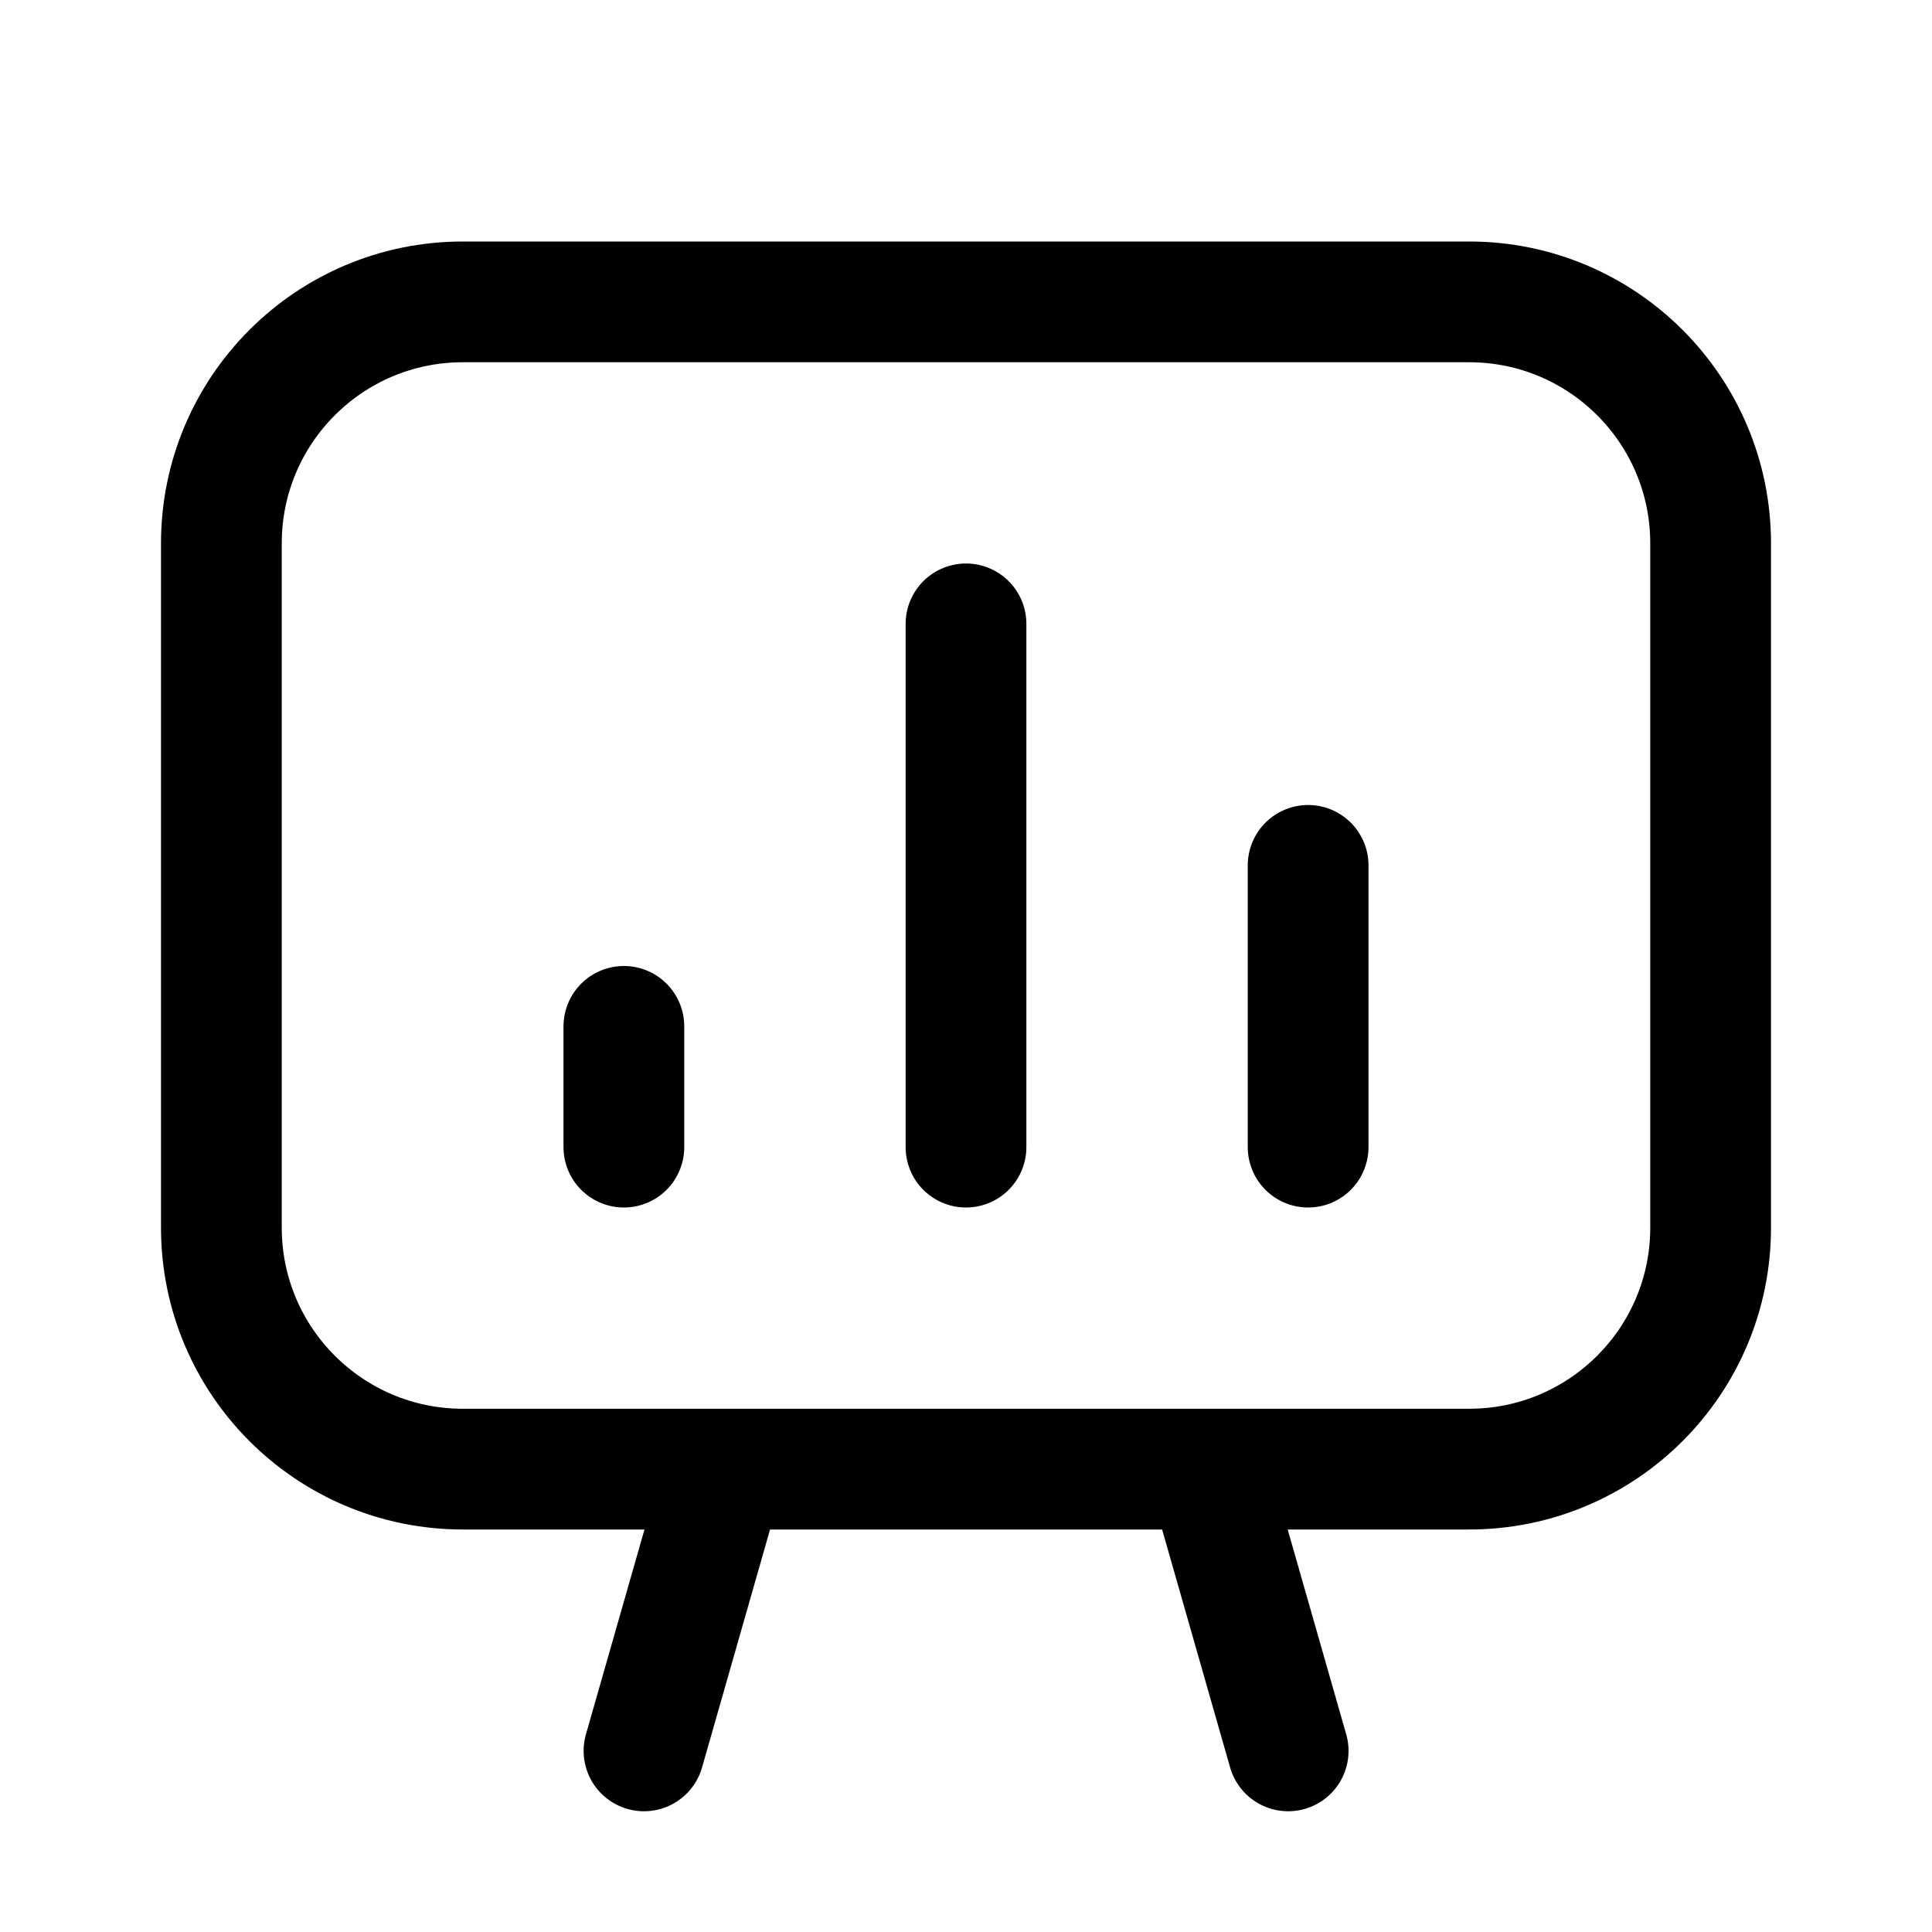
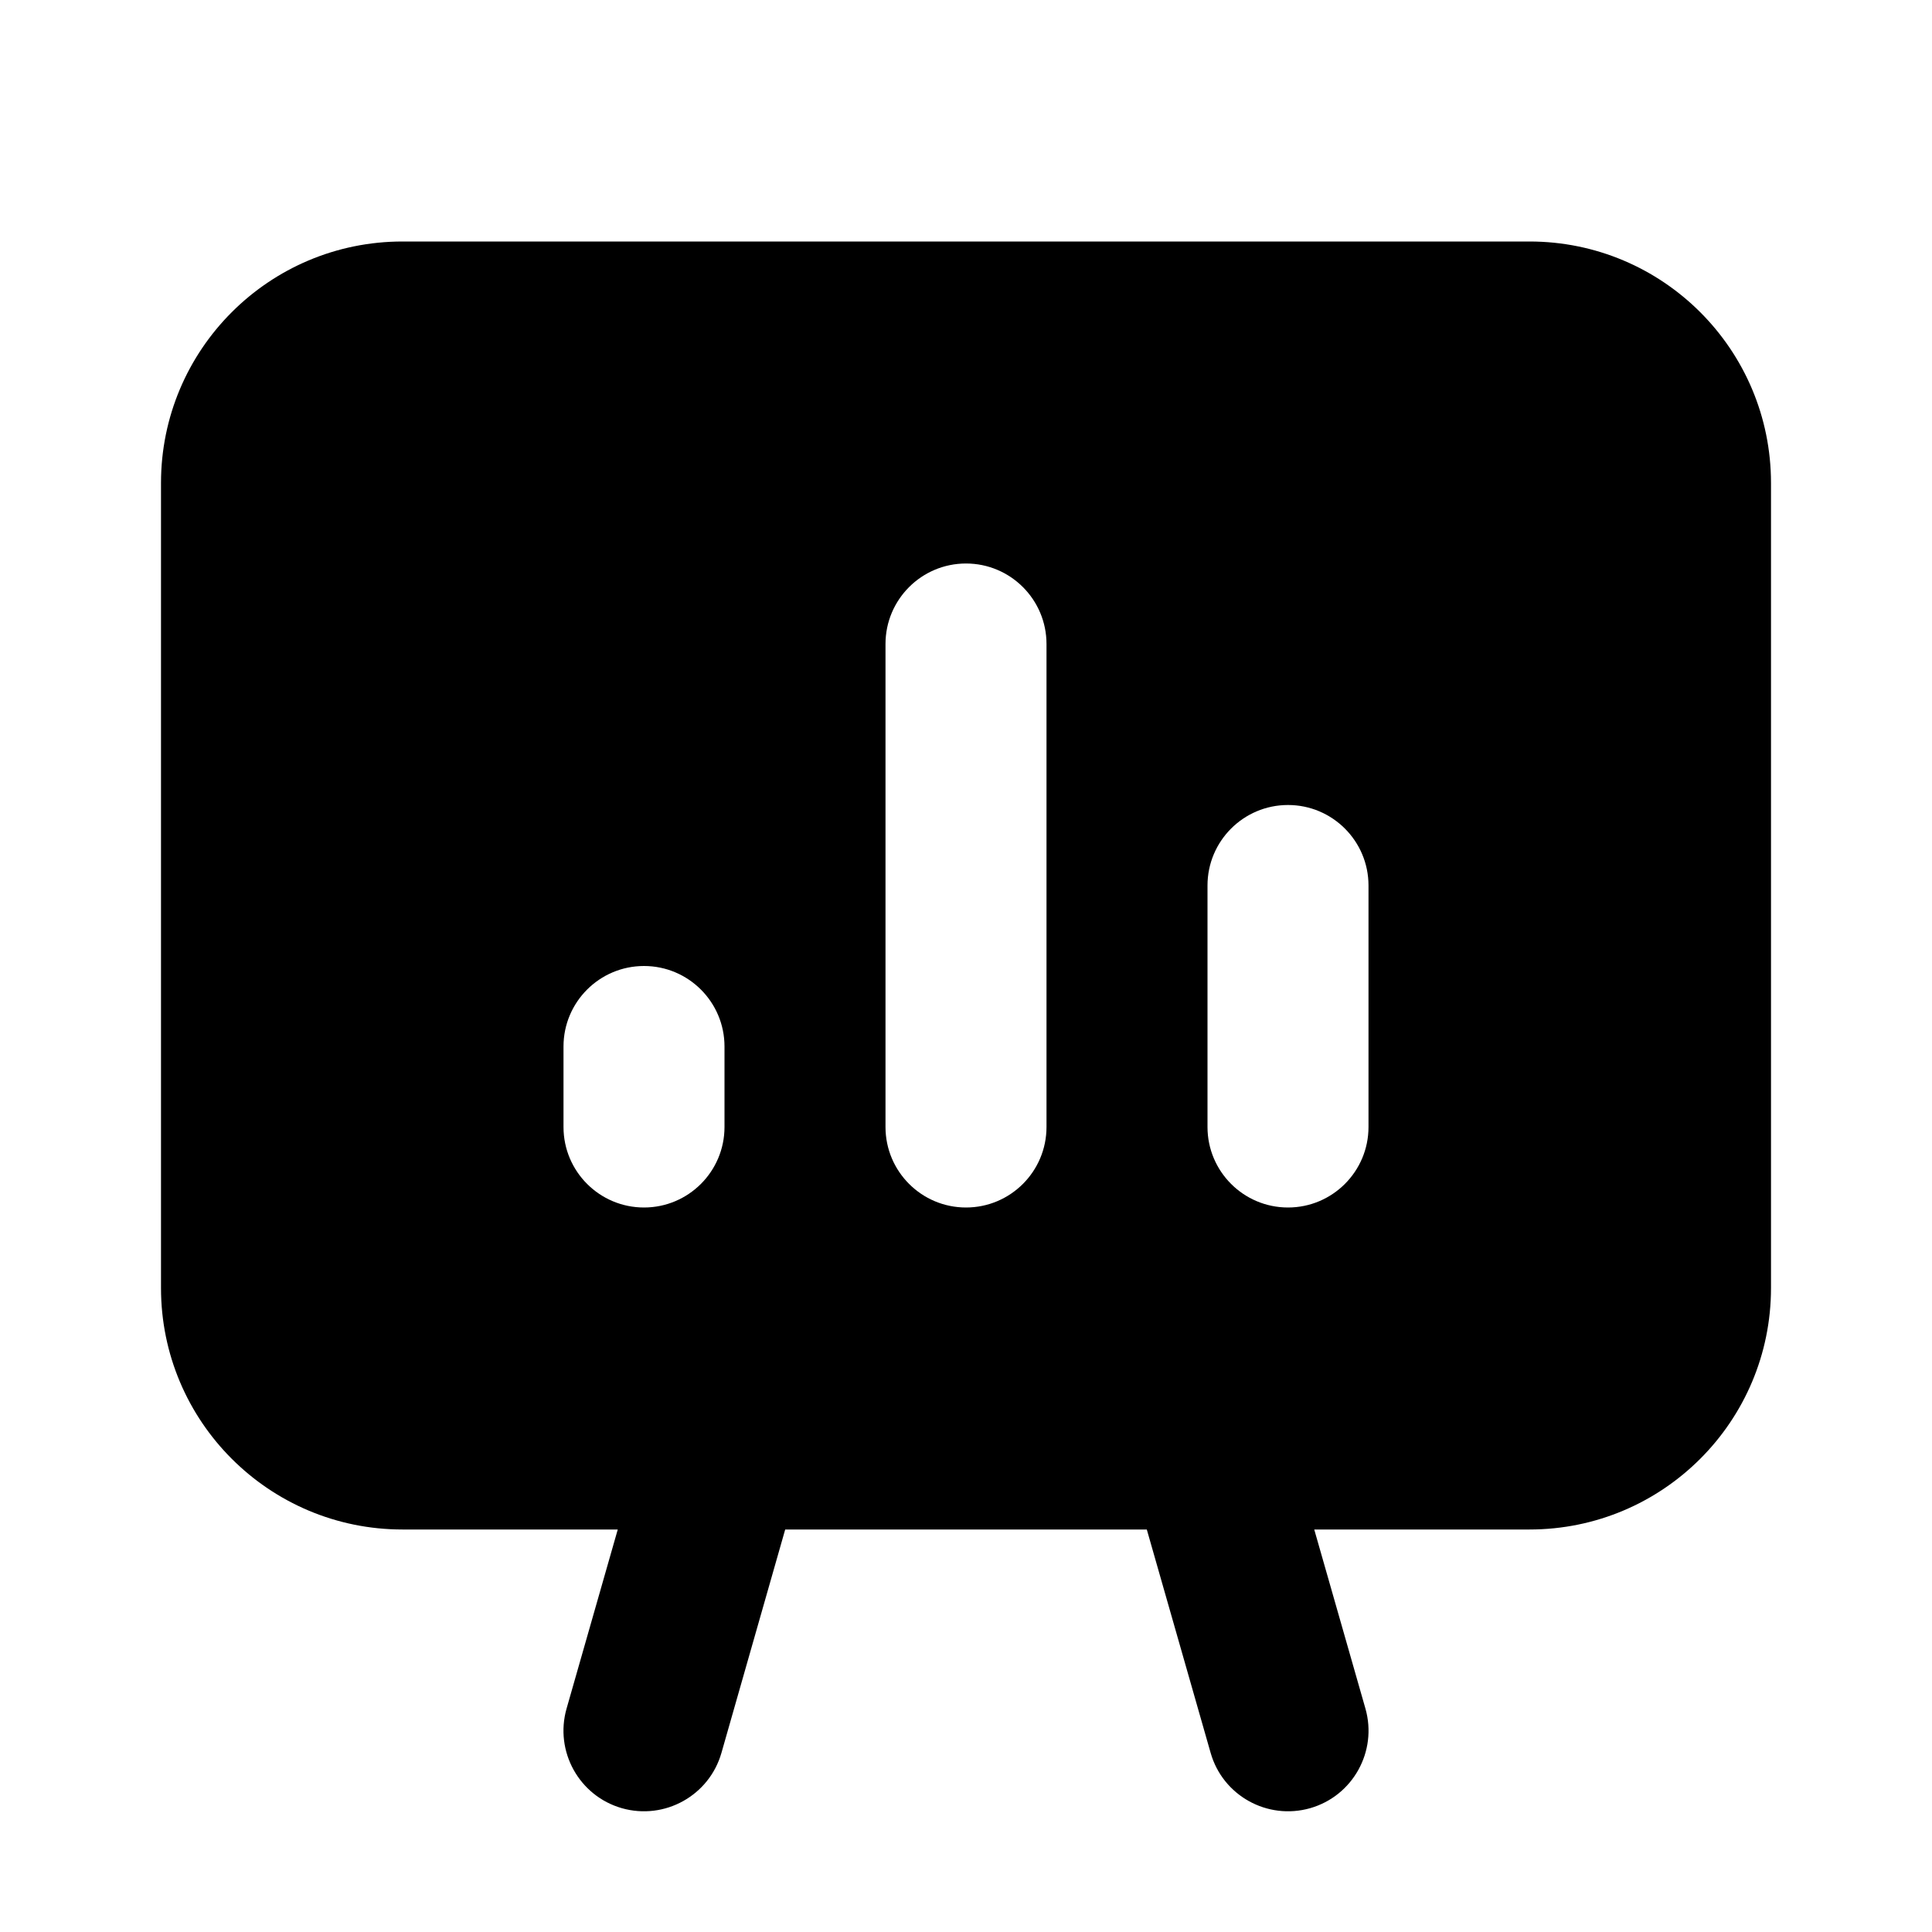
<svg xmlns="http://www.w3.org/2000/svg" viewBox="0 0 24 24" fill="none">
-   <path d="M18.25 18.25C19.907 18.25 21.25 16.907 21.25 15.25V6.75C21.25 5.093 19.907 3.75 18.25 3.75H5.75C4.093 3.75 2.75 5.093 2.75 6.75V15.25C2.75 16.907 4.093 18.25 5.75 18.25H18.25Z" stroke="currentColor" stroke-width="1.5" stroke-linecap="round" stroke-linejoin="round" />
-   <path d="M7.75 12.75V14.25" stroke="currentColor" stroke-width="1.5" stroke-linecap="round" stroke-linejoin="round" />
-   <path d="M12 7.75V14.25" stroke="currentColor" stroke-width="1.5" stroke-linecap="round" stroke-linejoin="round" />
-   <path d="M16.25 10.75V14.25" stroke="currentColor" stroke-width="1.5" stroke-linecap="round" stroke-linejoin="round" />
-   <path d="M8.857 18.751L8 21.75" stroke="currentColor" stroke-width="1.5" stroke-linecap="round" stroke-linejoin="round" />
-   <path d="M15.145 18.751L16.002 21.75" stroke="currentColor" stroke-width="1.5" stroke-linecap="round" stroke-linejoin="round" />
+   <path fill-rule="evenodd" clip-rule="evenodd" d="M2 6C2 4.343 3.343 3 5 3H19C20.657 3 22 4.343 22 6V16C22 17.657 20.657 19 19 19H16.326L16.962 21.225C17.113 21.756 16.806 22.31 16.275 22.462C15.744 22.613 15.19 22.306 15.039 21.775L14.246 19H9.754L8.962 21.775C8.81 22.306 8.256 22.613 7.725 22.462C7.194 22.31 6.887 21.756 7.038 21.225L7.674 19H5C3.343 19 2 17.657 2 16V6ZM9 13C9 12.448 8.552 12 8 12C7.448 12 7 12.448 7 13V14C7 14.552 7.448 15 8 15C8.552 15 9 14.552 9 14V13ZM12 7C12.552 7 13 7.448 13 8V14C13 14.552 12.552 15 12 15C11.448 15 11 14.552 11 14V8C11 7.448 11.448 7 12 7ZM17 11C17 10.448 16.552 10 16 10C15.448 10 15 10.448 15 11V14C15 14.552 15.448 15 16 15C16.552 15 17 14.552 17 14V11Z" fill="currentColor" />
</svg>
